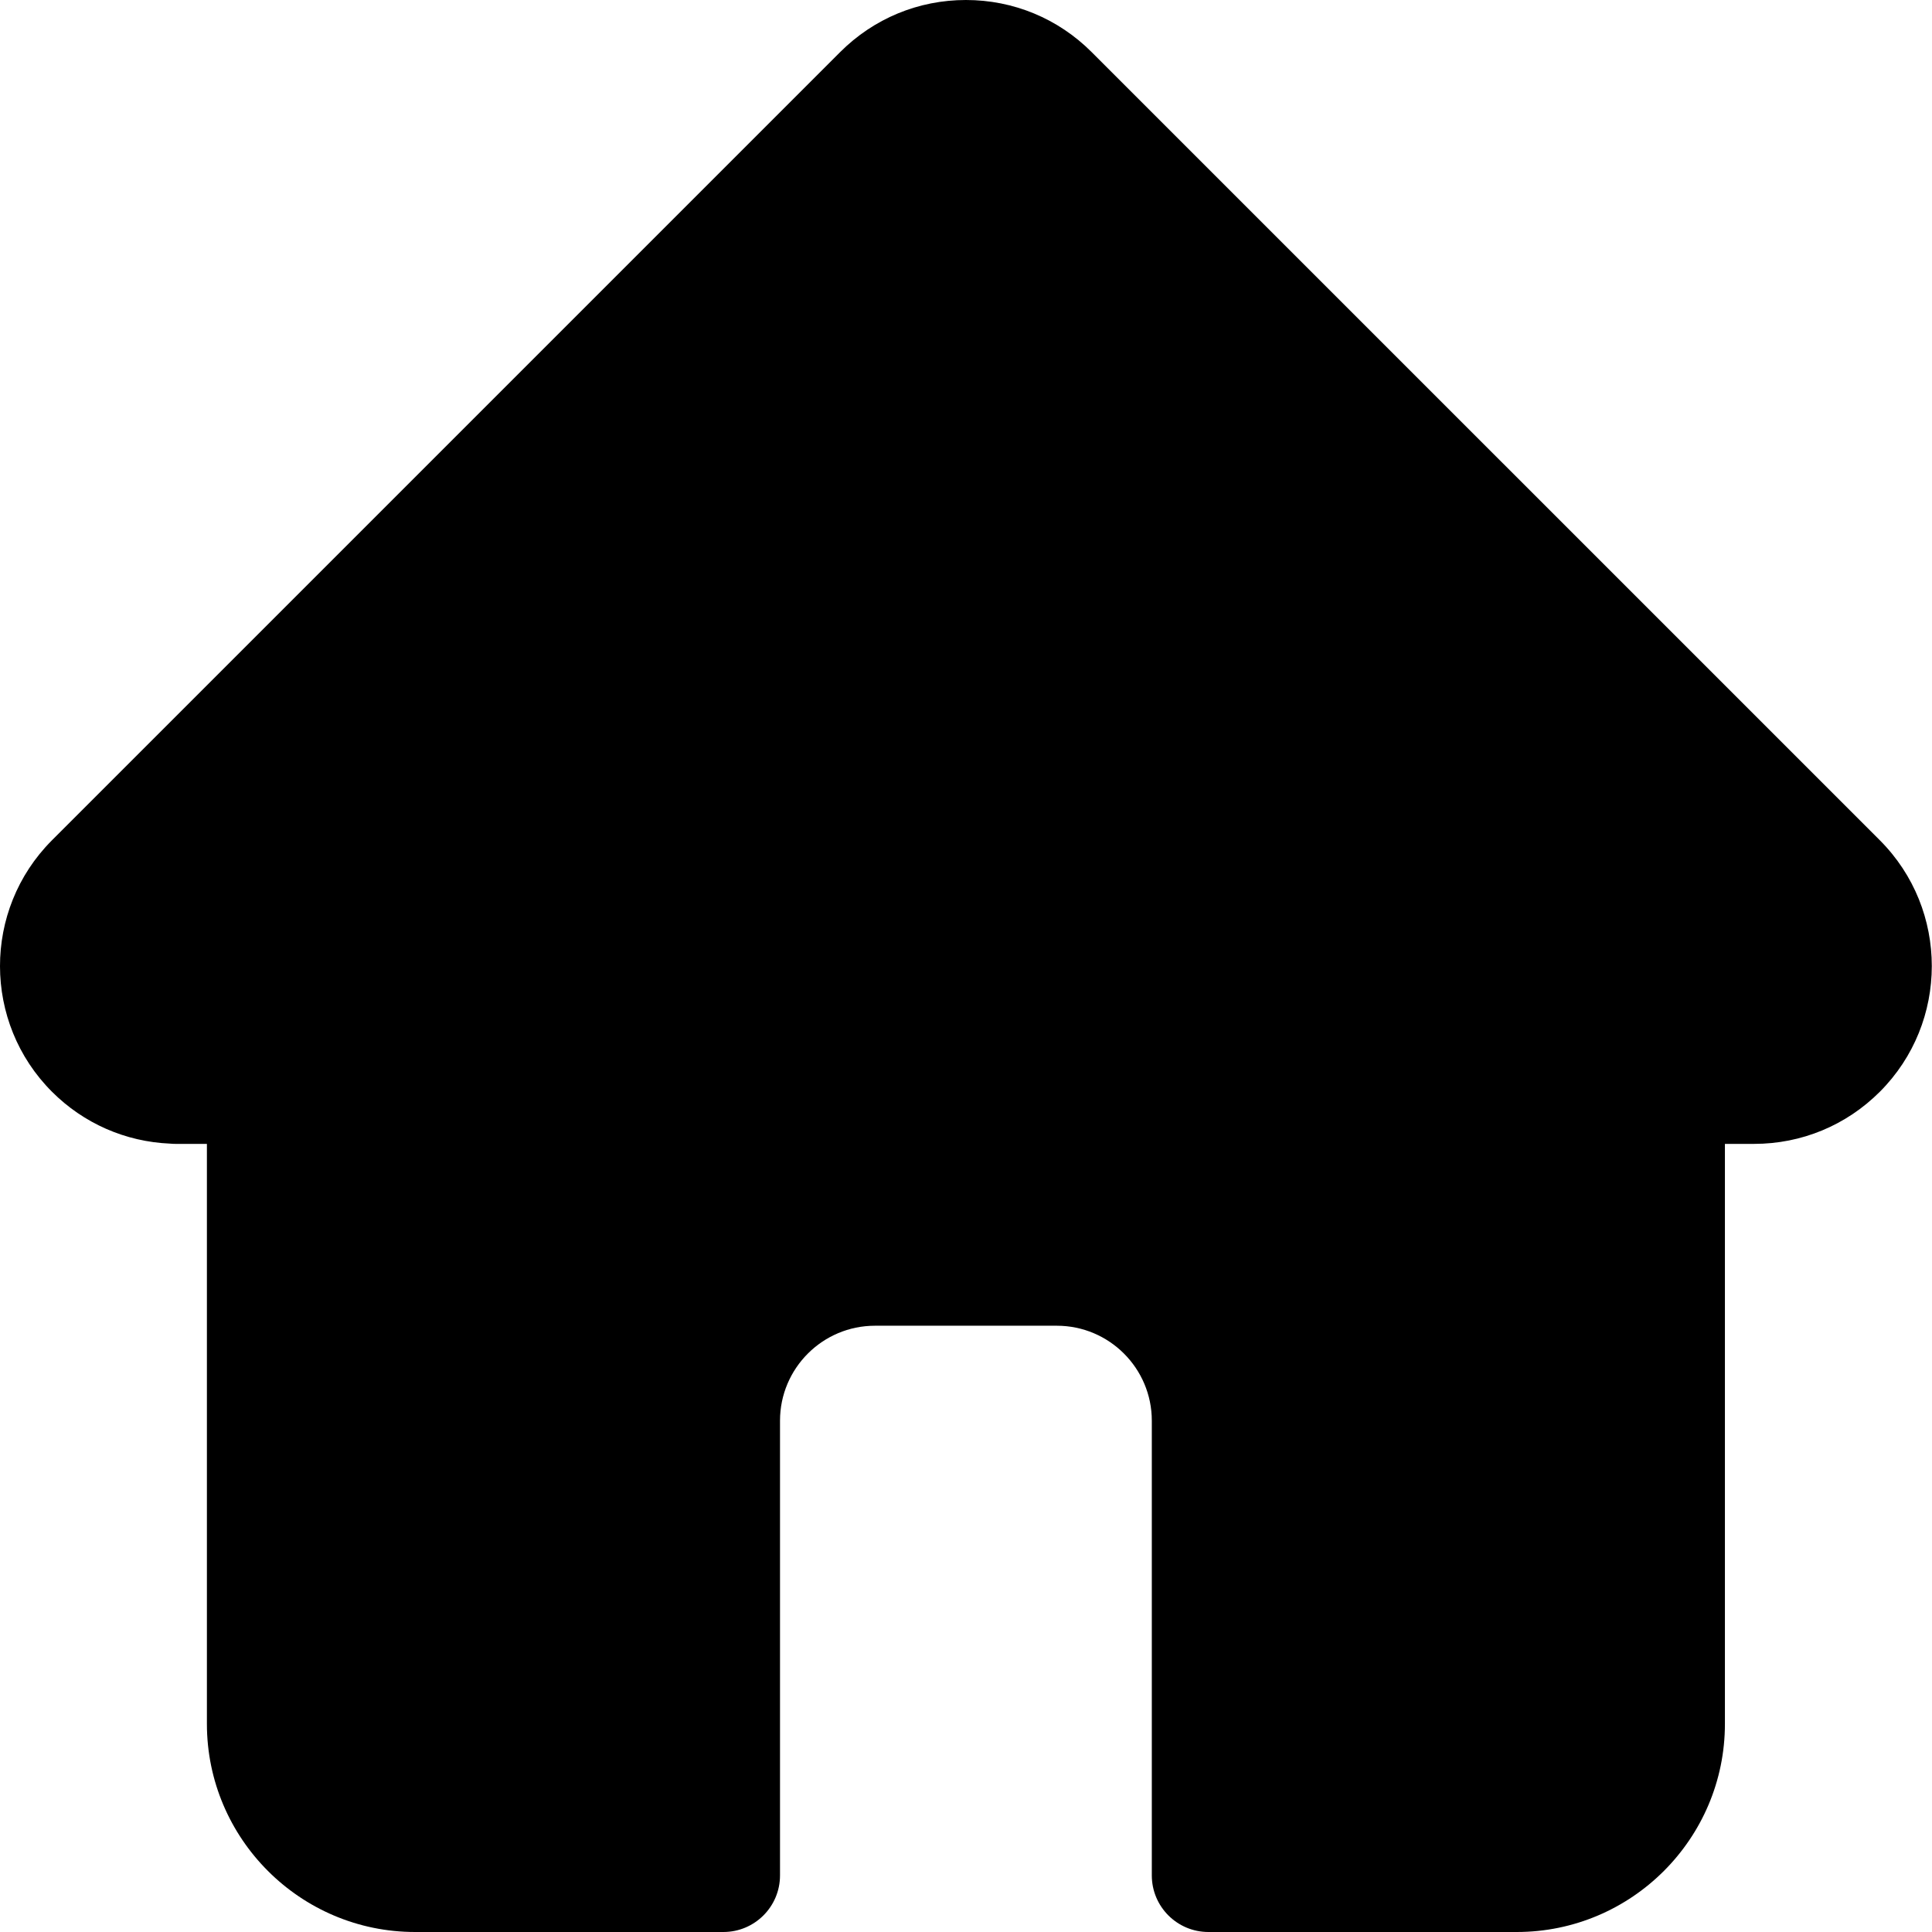
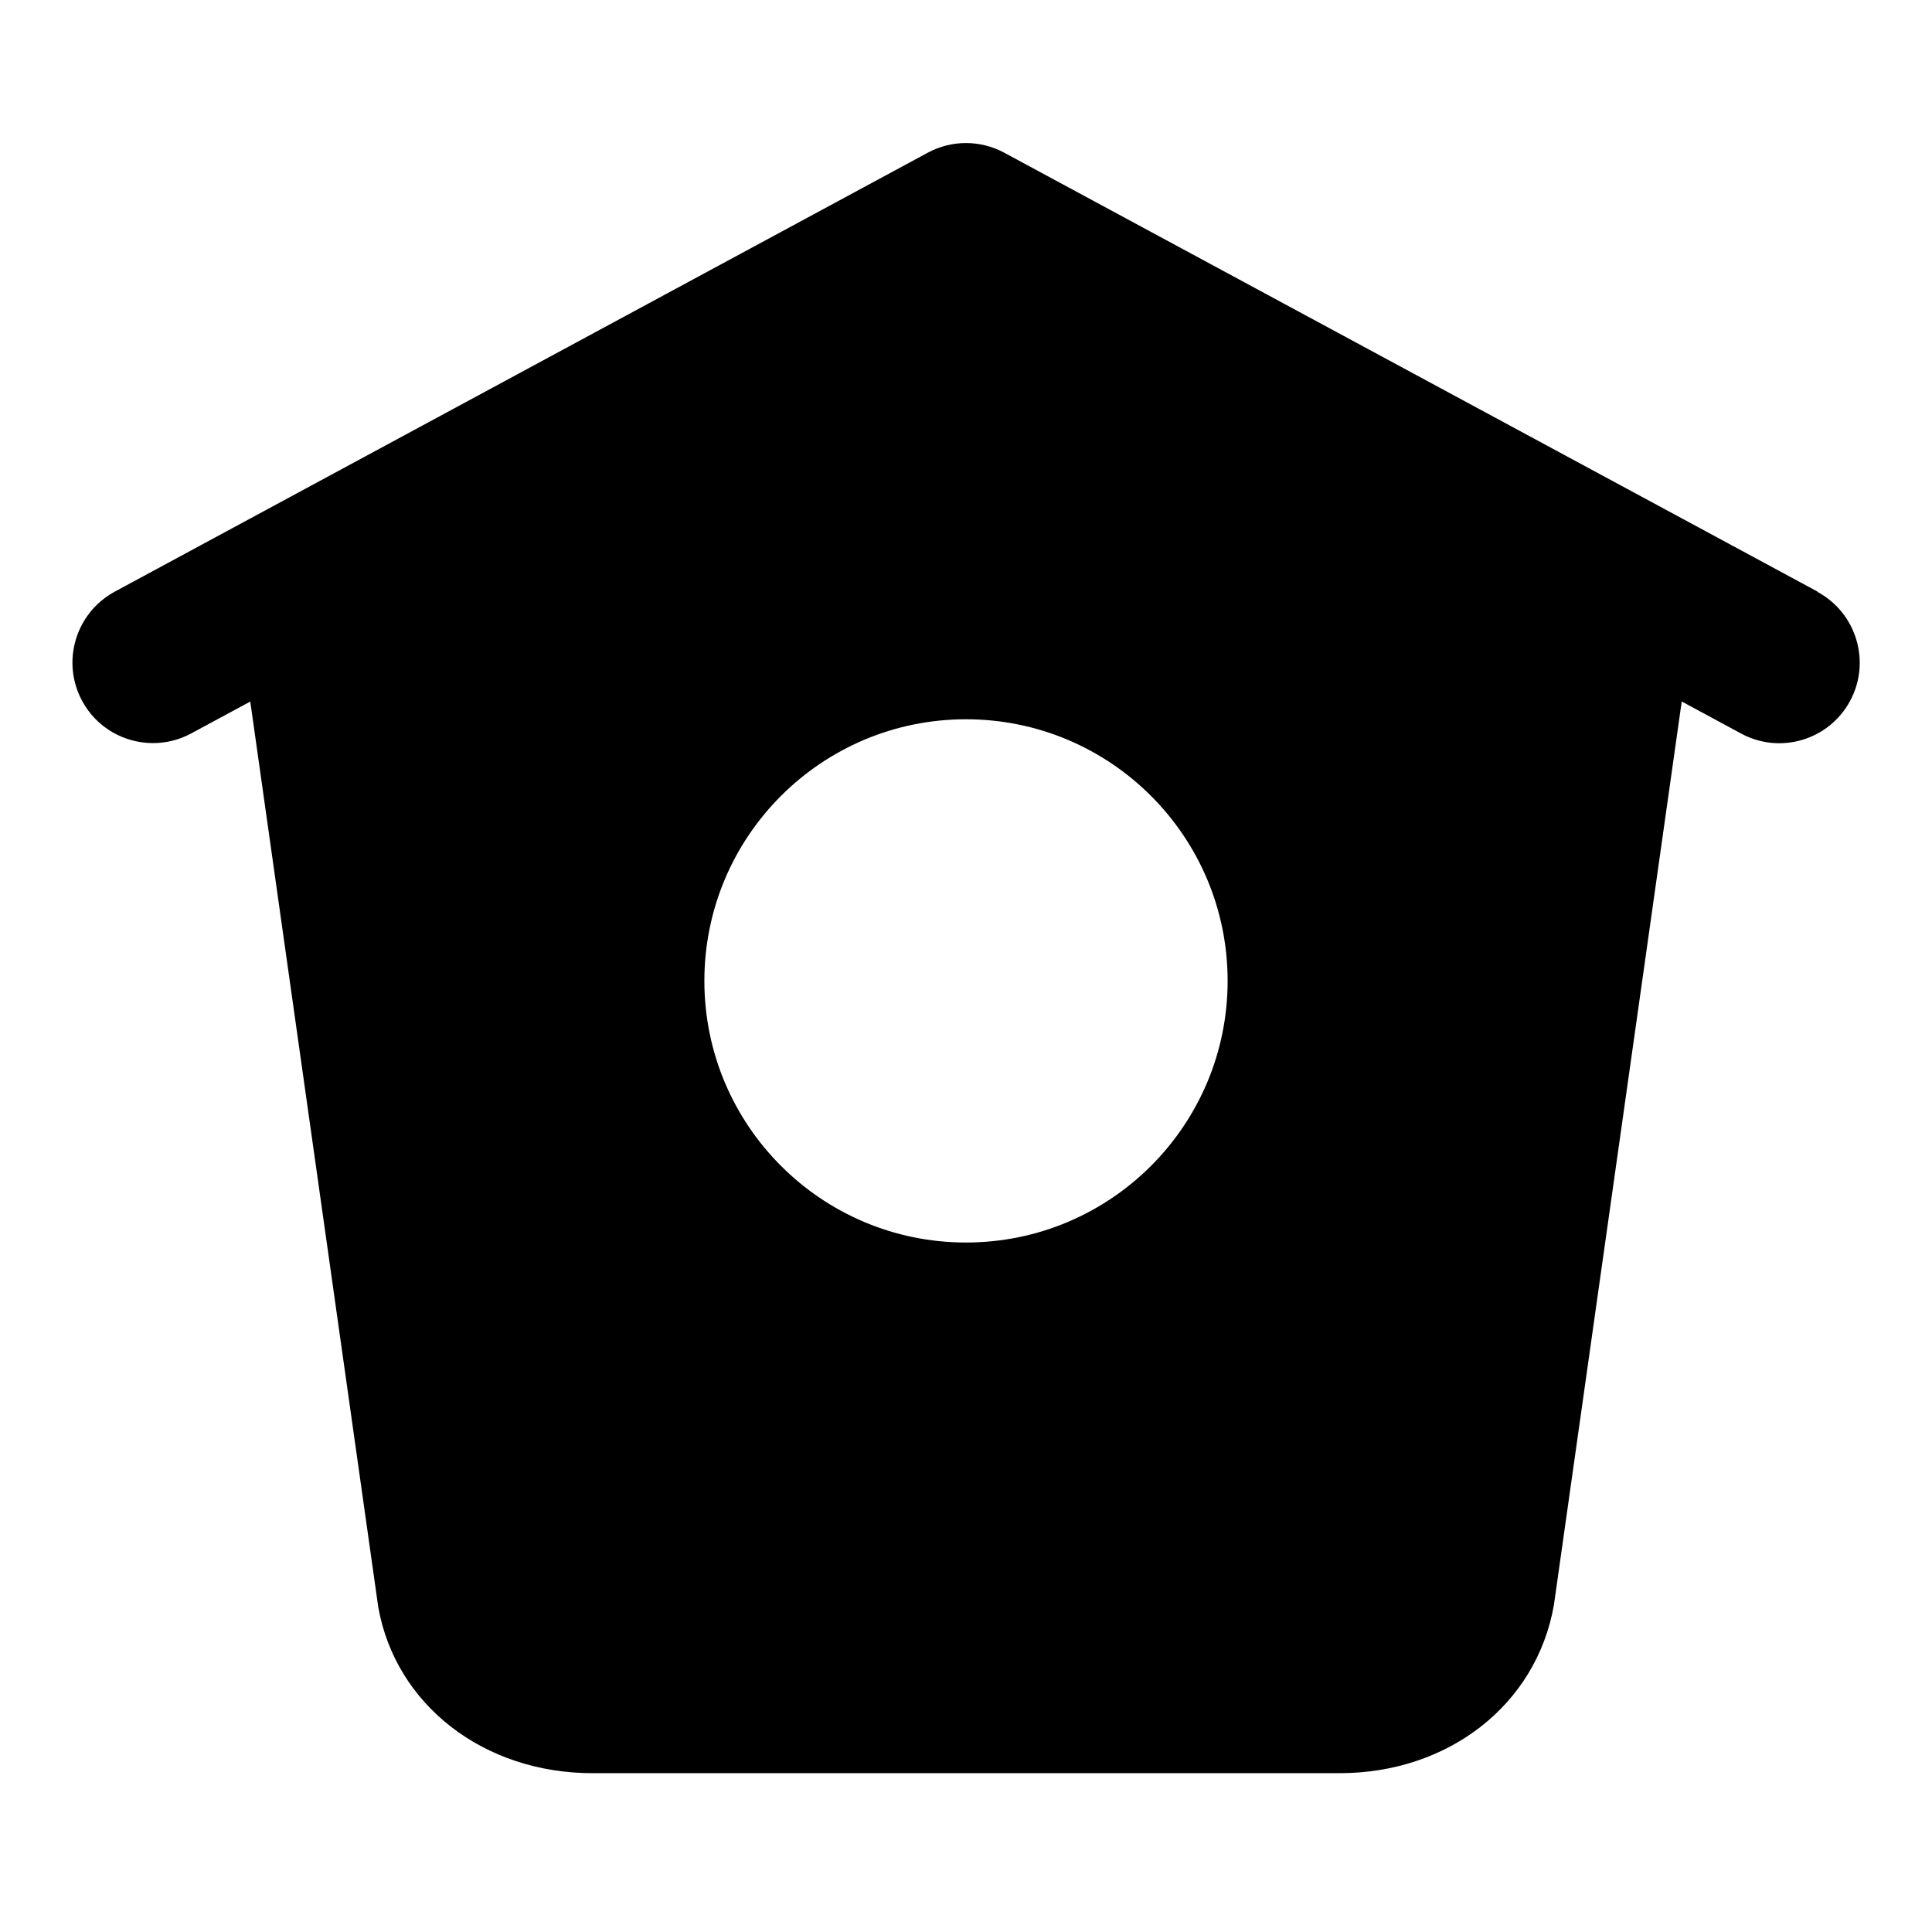
- <svg xmlns="http://www.w3.org/2000/svg" height="512pt" viewBox="0 0 512 512" width="512pt">
-   <path d="m498.195 222.695c-.012-.012-.023-.023-.035-.035l-208.855-208.848c-8.902-8.906-20.738-13.812-33.328-13.812-12.59 0-24.426 4.902-33.332 13.809l-208.746 208.742c-.07.07-.141.145-.211.215-18.281 18.387-18.25 48.219.09 66.559 8.379 8.383 19.445 13.238 31.277 13.746.48.047.965.07 1.453.07h8.324v153.699c0 30.414 24.746 55.16 55.168 55.16h81.711c8.281 0 15-6.715 15-15v-120.5c0-13.879 11.289-25.168 25.168-25.168h48.195c13.879 0 25.168 11.289 25.168 25.168v120.5c0 8.285 6.715 15 15 15h81.711c30.422 0 55.168-24.746 55.168-55.16v-153.699h7.719c12.586 0 24.422-4.902 33.332-13.809 18.359-18.371 18.367-48.254.023-66.637zm0 0" />
+ <svg xmlns="http://www.w3.org/2000/svg" viewBox="0 0 24 24" fill="none">
+   <path d="M22.58 7.35L12.475 1.897C12.178 1.737 11.821 1.737 11.525 1.897L1.425 7.35C0.939 7.614 0.758 8.22 1.02 8.706C1.2 9.041 1.545 9.231 1.9 9.231C2.06 9.231 2.224 9.193 2.375 9.111L3.109 8.715L4.699 19.965C4.915 21.179 6.009 22.027 7.359 22.027H16.641C17.991 22.027 19.085 21.179 19.303 19.939L20.891 8.714L21.628 9.112C22.113 9.375 22.72 9.194 22.982 8.708C23.245 8.222 23.062 7.615 22.578 7.353L22.58 7.35ZM12 15.435C10.205 15.435 8.75 13.98 8.75 12.185C8.75 10.39 10.205 8.935 12 8.935C13.795 8.935 15.25 10.39 15.25 12.185C15.25 13.98 13.795 15.435 12 15.435Z" fill="black" />
</svg>
